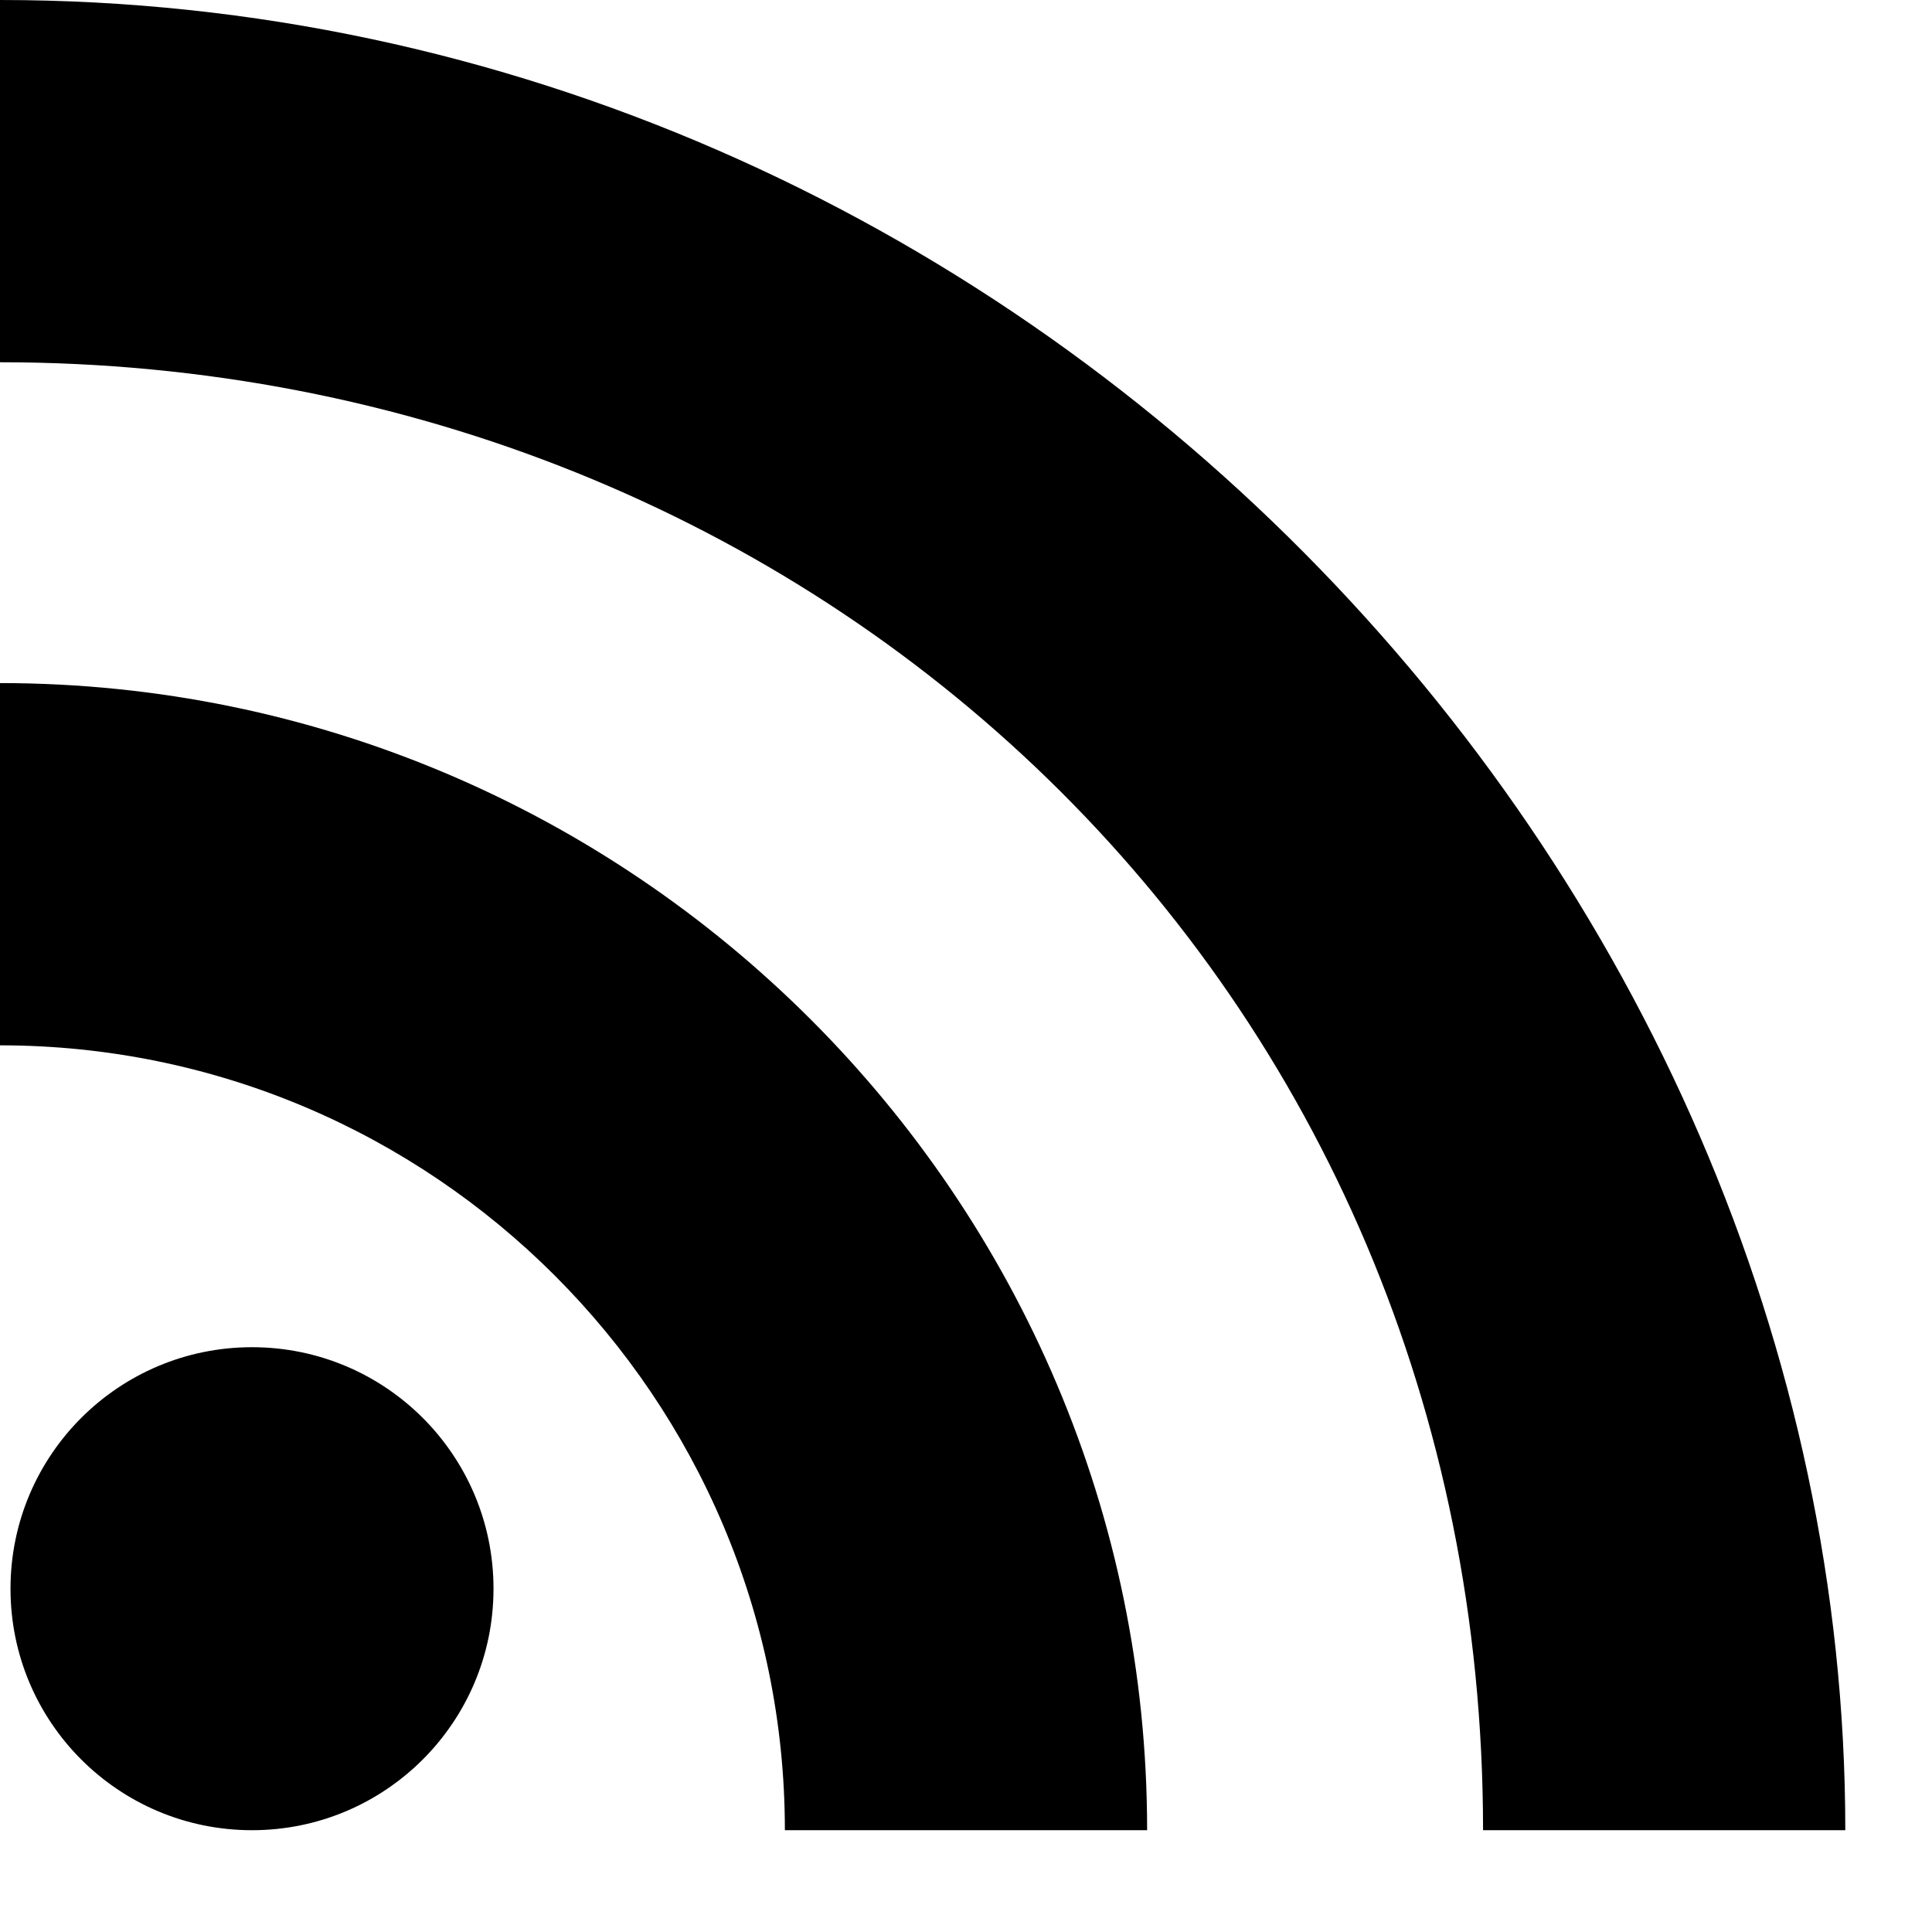
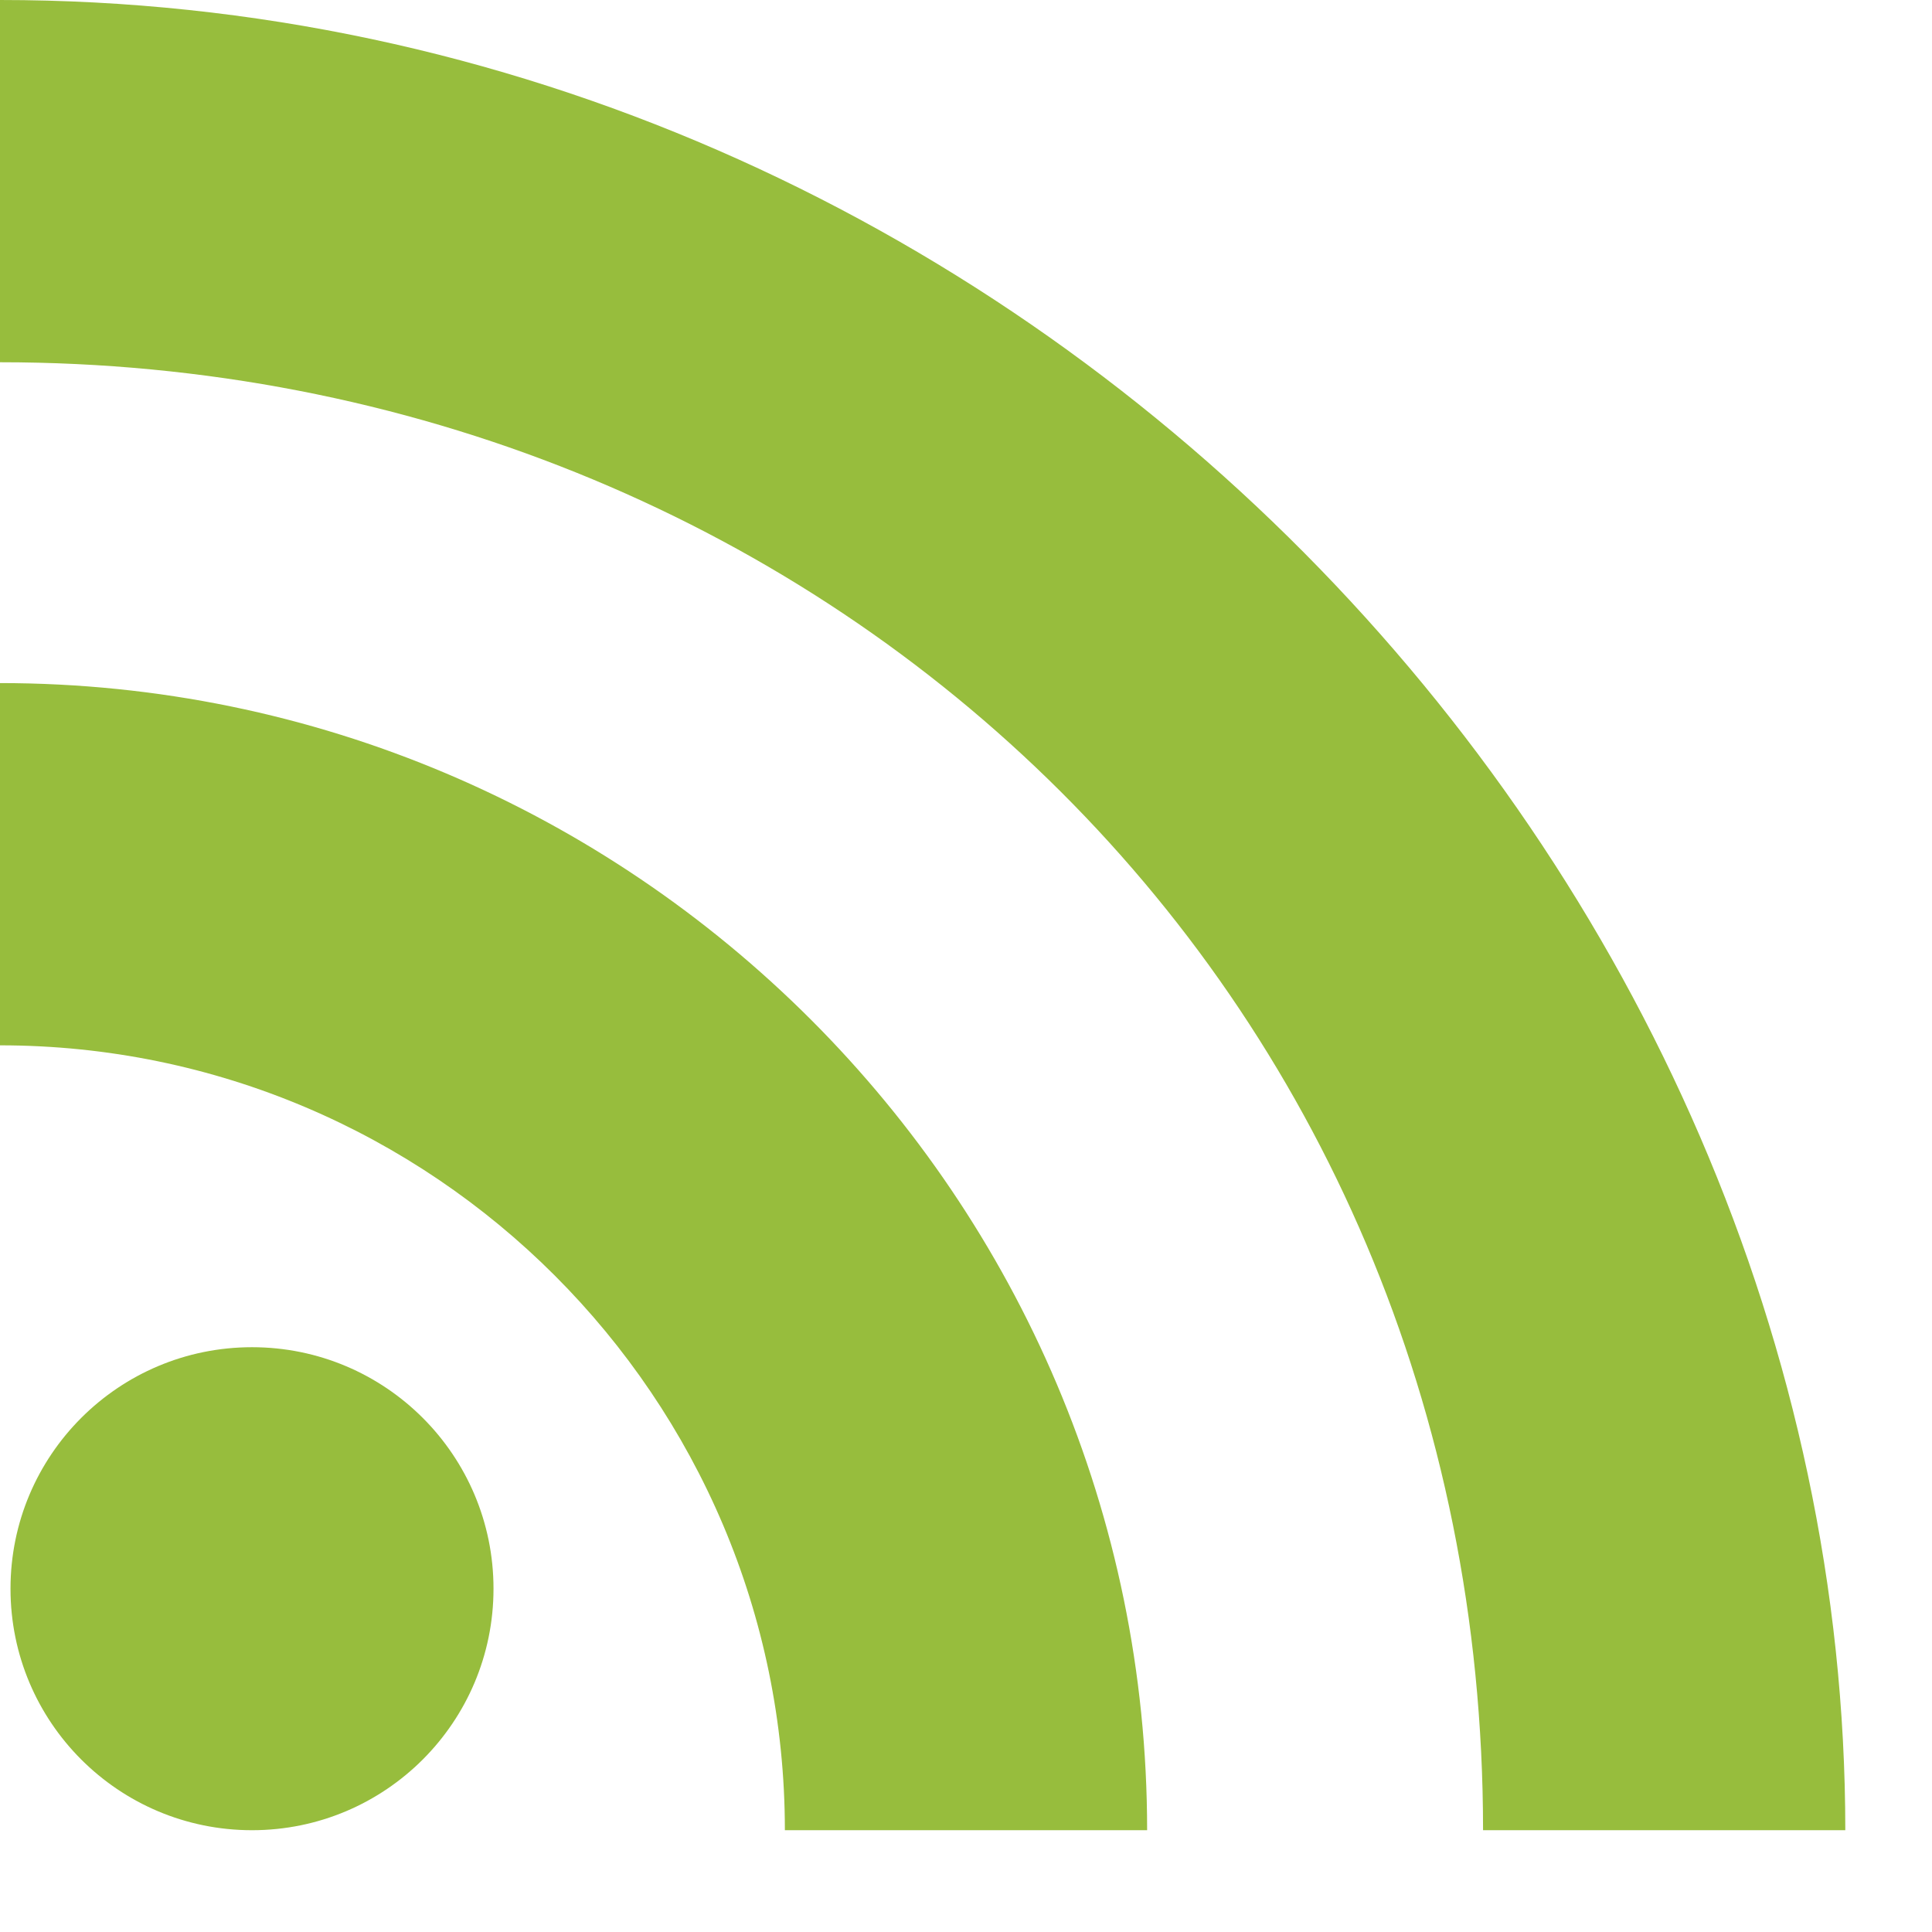
<svg xmlns="http://www.w3.org/2000/svg" width="16px" height="16px" viewBox="0 0 16 16" version="1.1">
  <defs />
-   <g id="Page-1" stroke="none" stroke-width="1" fill="none" fill-rule="evenodd">
-     <path d="M2.087,11.157 C0.982,11.157 0.087,12.052 0.087,13.157 C0.087,14.262 0.982,15.157 2.087,15.157 C3.192,15.157 4.087,14.262 4.087,13.157 C4.087,12.052 3.192,11.157 2.087,11.157 Z M0,5.657 L0,8.657 C3.584,8.657 6.5,11.573 6.5,15.157 L9.5,15.157 C9.5,9.919 5.238,5.657 0,5.657 Z M0,0 L0,3 C6.772,3 12.282,8.157 12.282,15.157 L15.282,15.157 C15.282,7.157 8.427,0 0,0 Z" id="Combined-Shape" fill="#000000" />
+   <g id="Page-1" stroke="none" stroke-width="1" fill="#97bd3d" fill-rule="evenodd">
+     <path d="M2.087,11.157 C0.982,11.157 0.087,12.052 0.087,13.157 C0.087,14.262 0.982,15.157 2.087,15.157 C3.192,15.157 4.087,14.262 4.087,13.157 C4.087,12.052 3.192,11.157 2.087,11.157 Z M0,5.657 L0,8.657 C3.584,8.657 6.5,11.573 6.5,15.157 L9.5,15.157 C9.5,9.919 5.238,5.657 0,5.657 Z M0,0 L0,3 C6.772,3 12.282,8.157 12.282,15.157 L15.282,15.157 C15.282,7.157 8.427,0 0,0 Z" id="Combined-Shape" fill="#97bd3d" />
  </g>
</svg>
